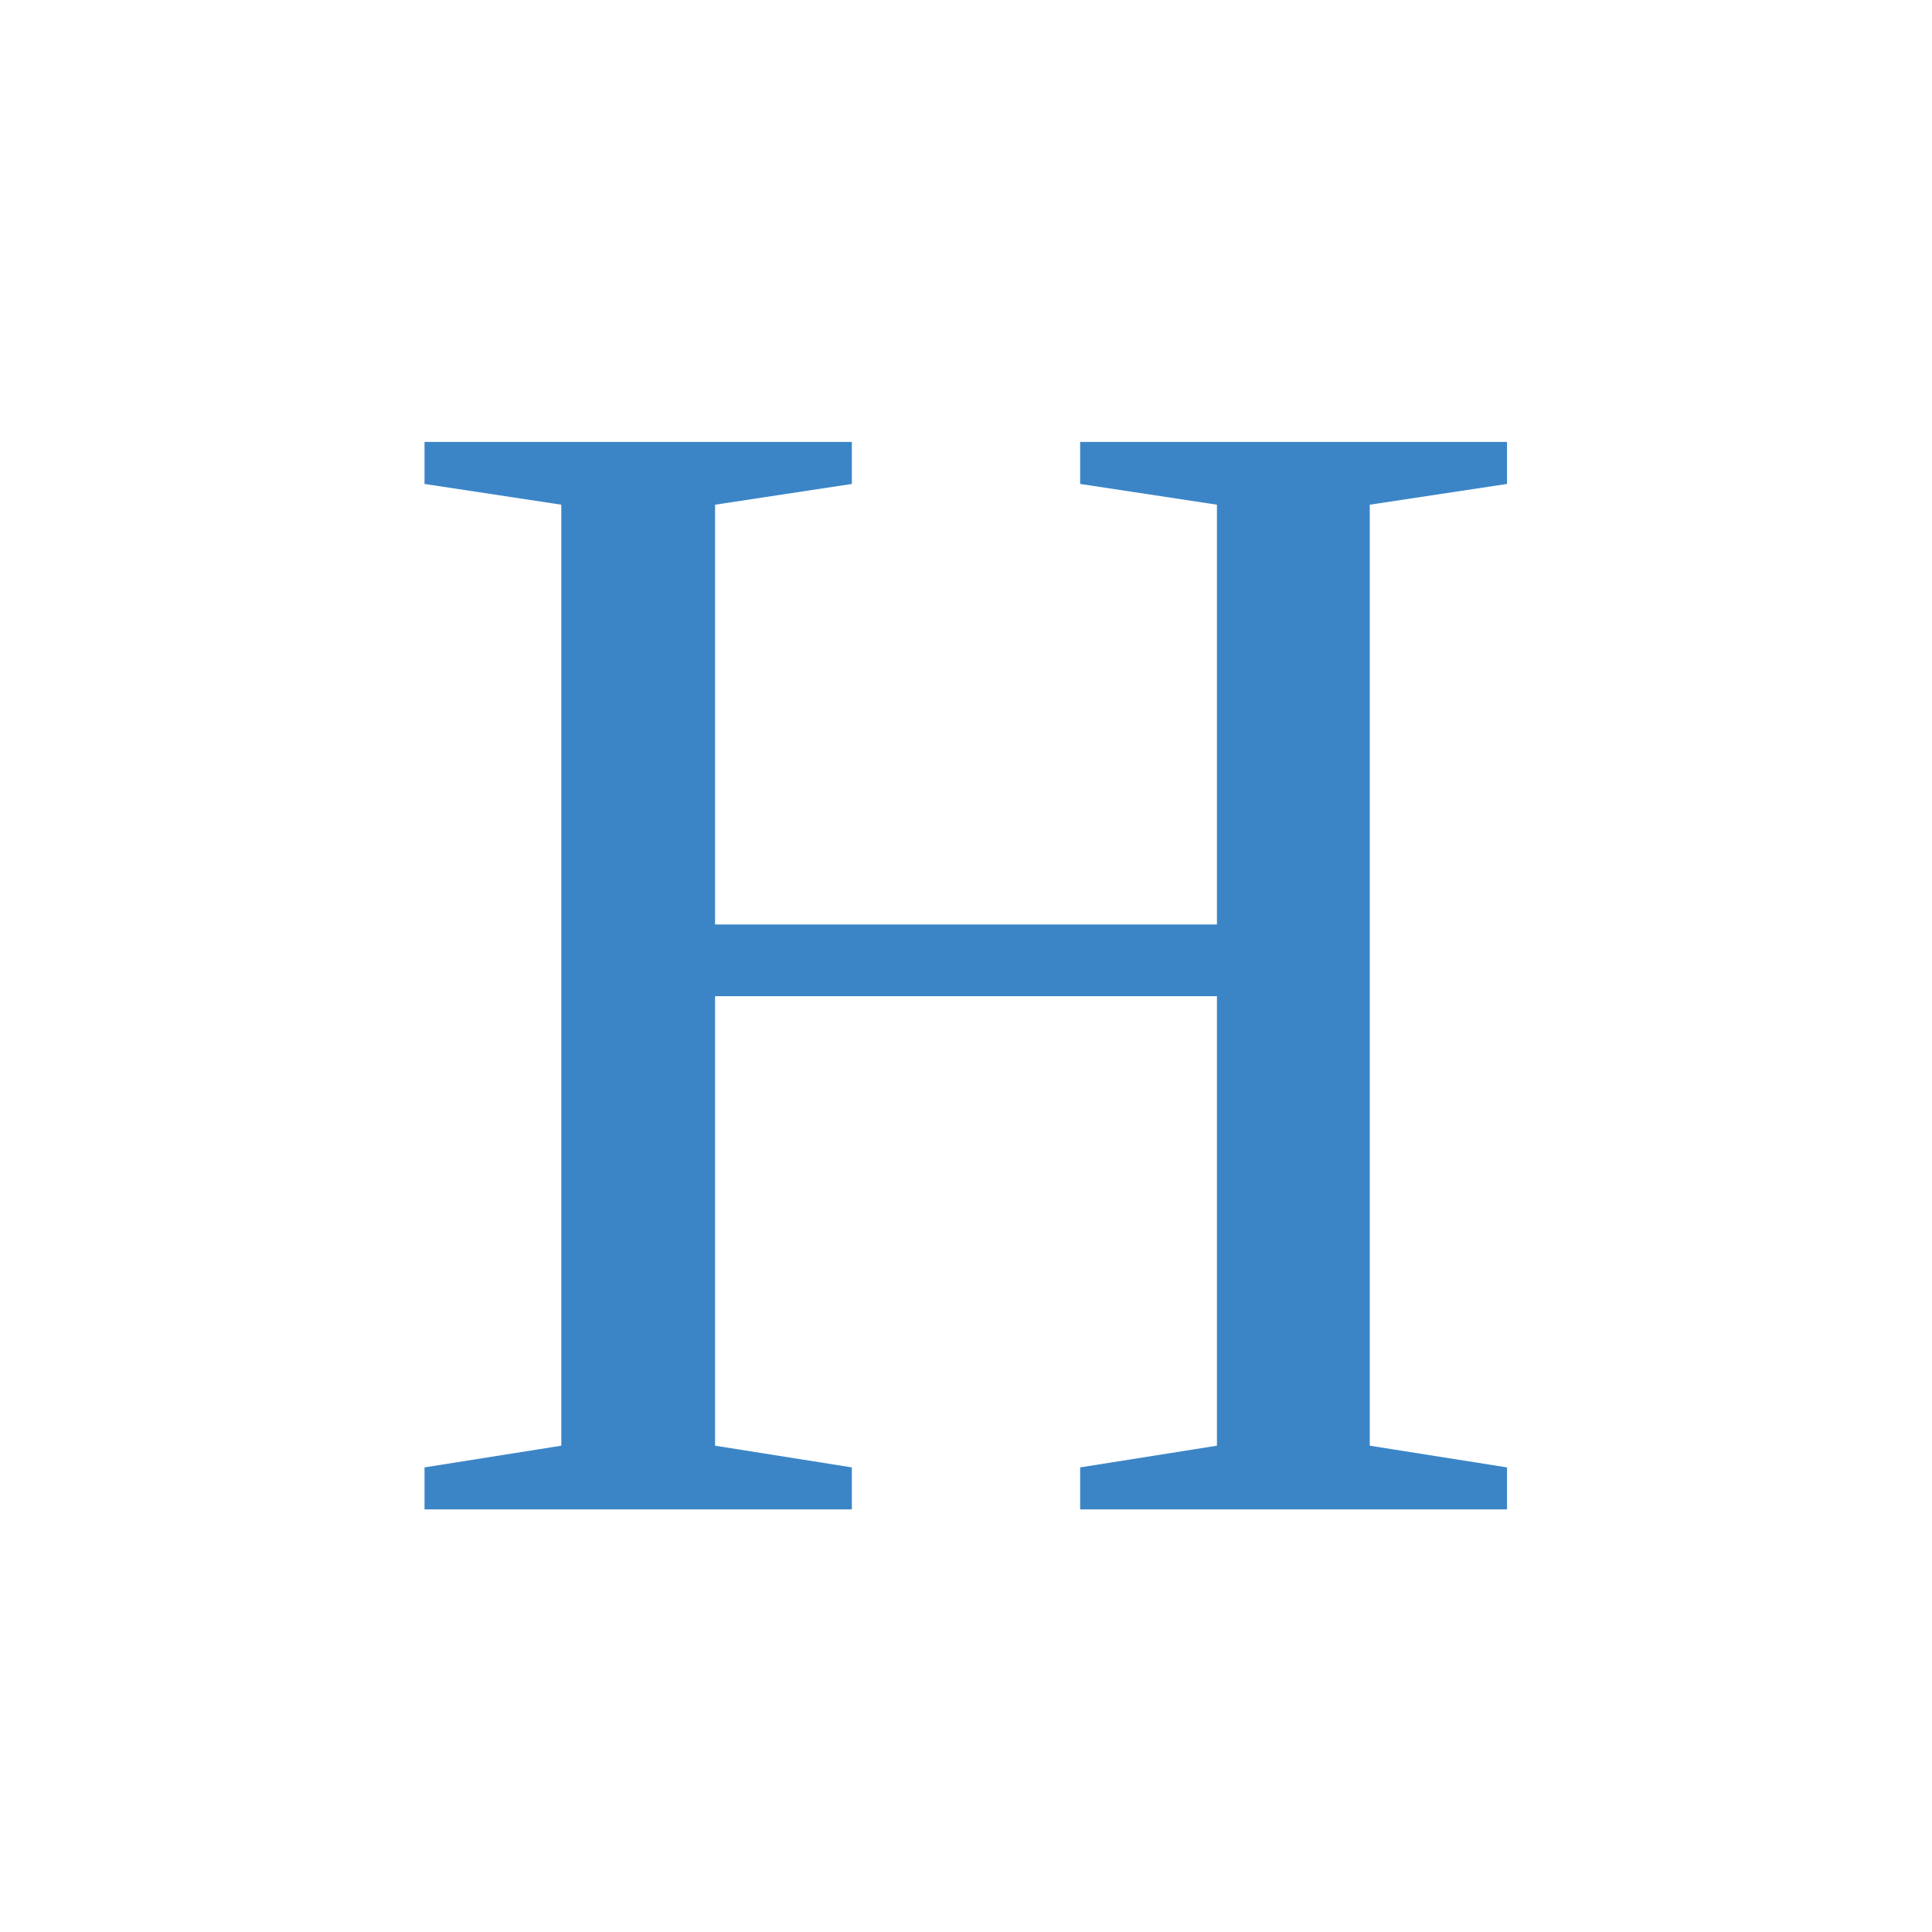
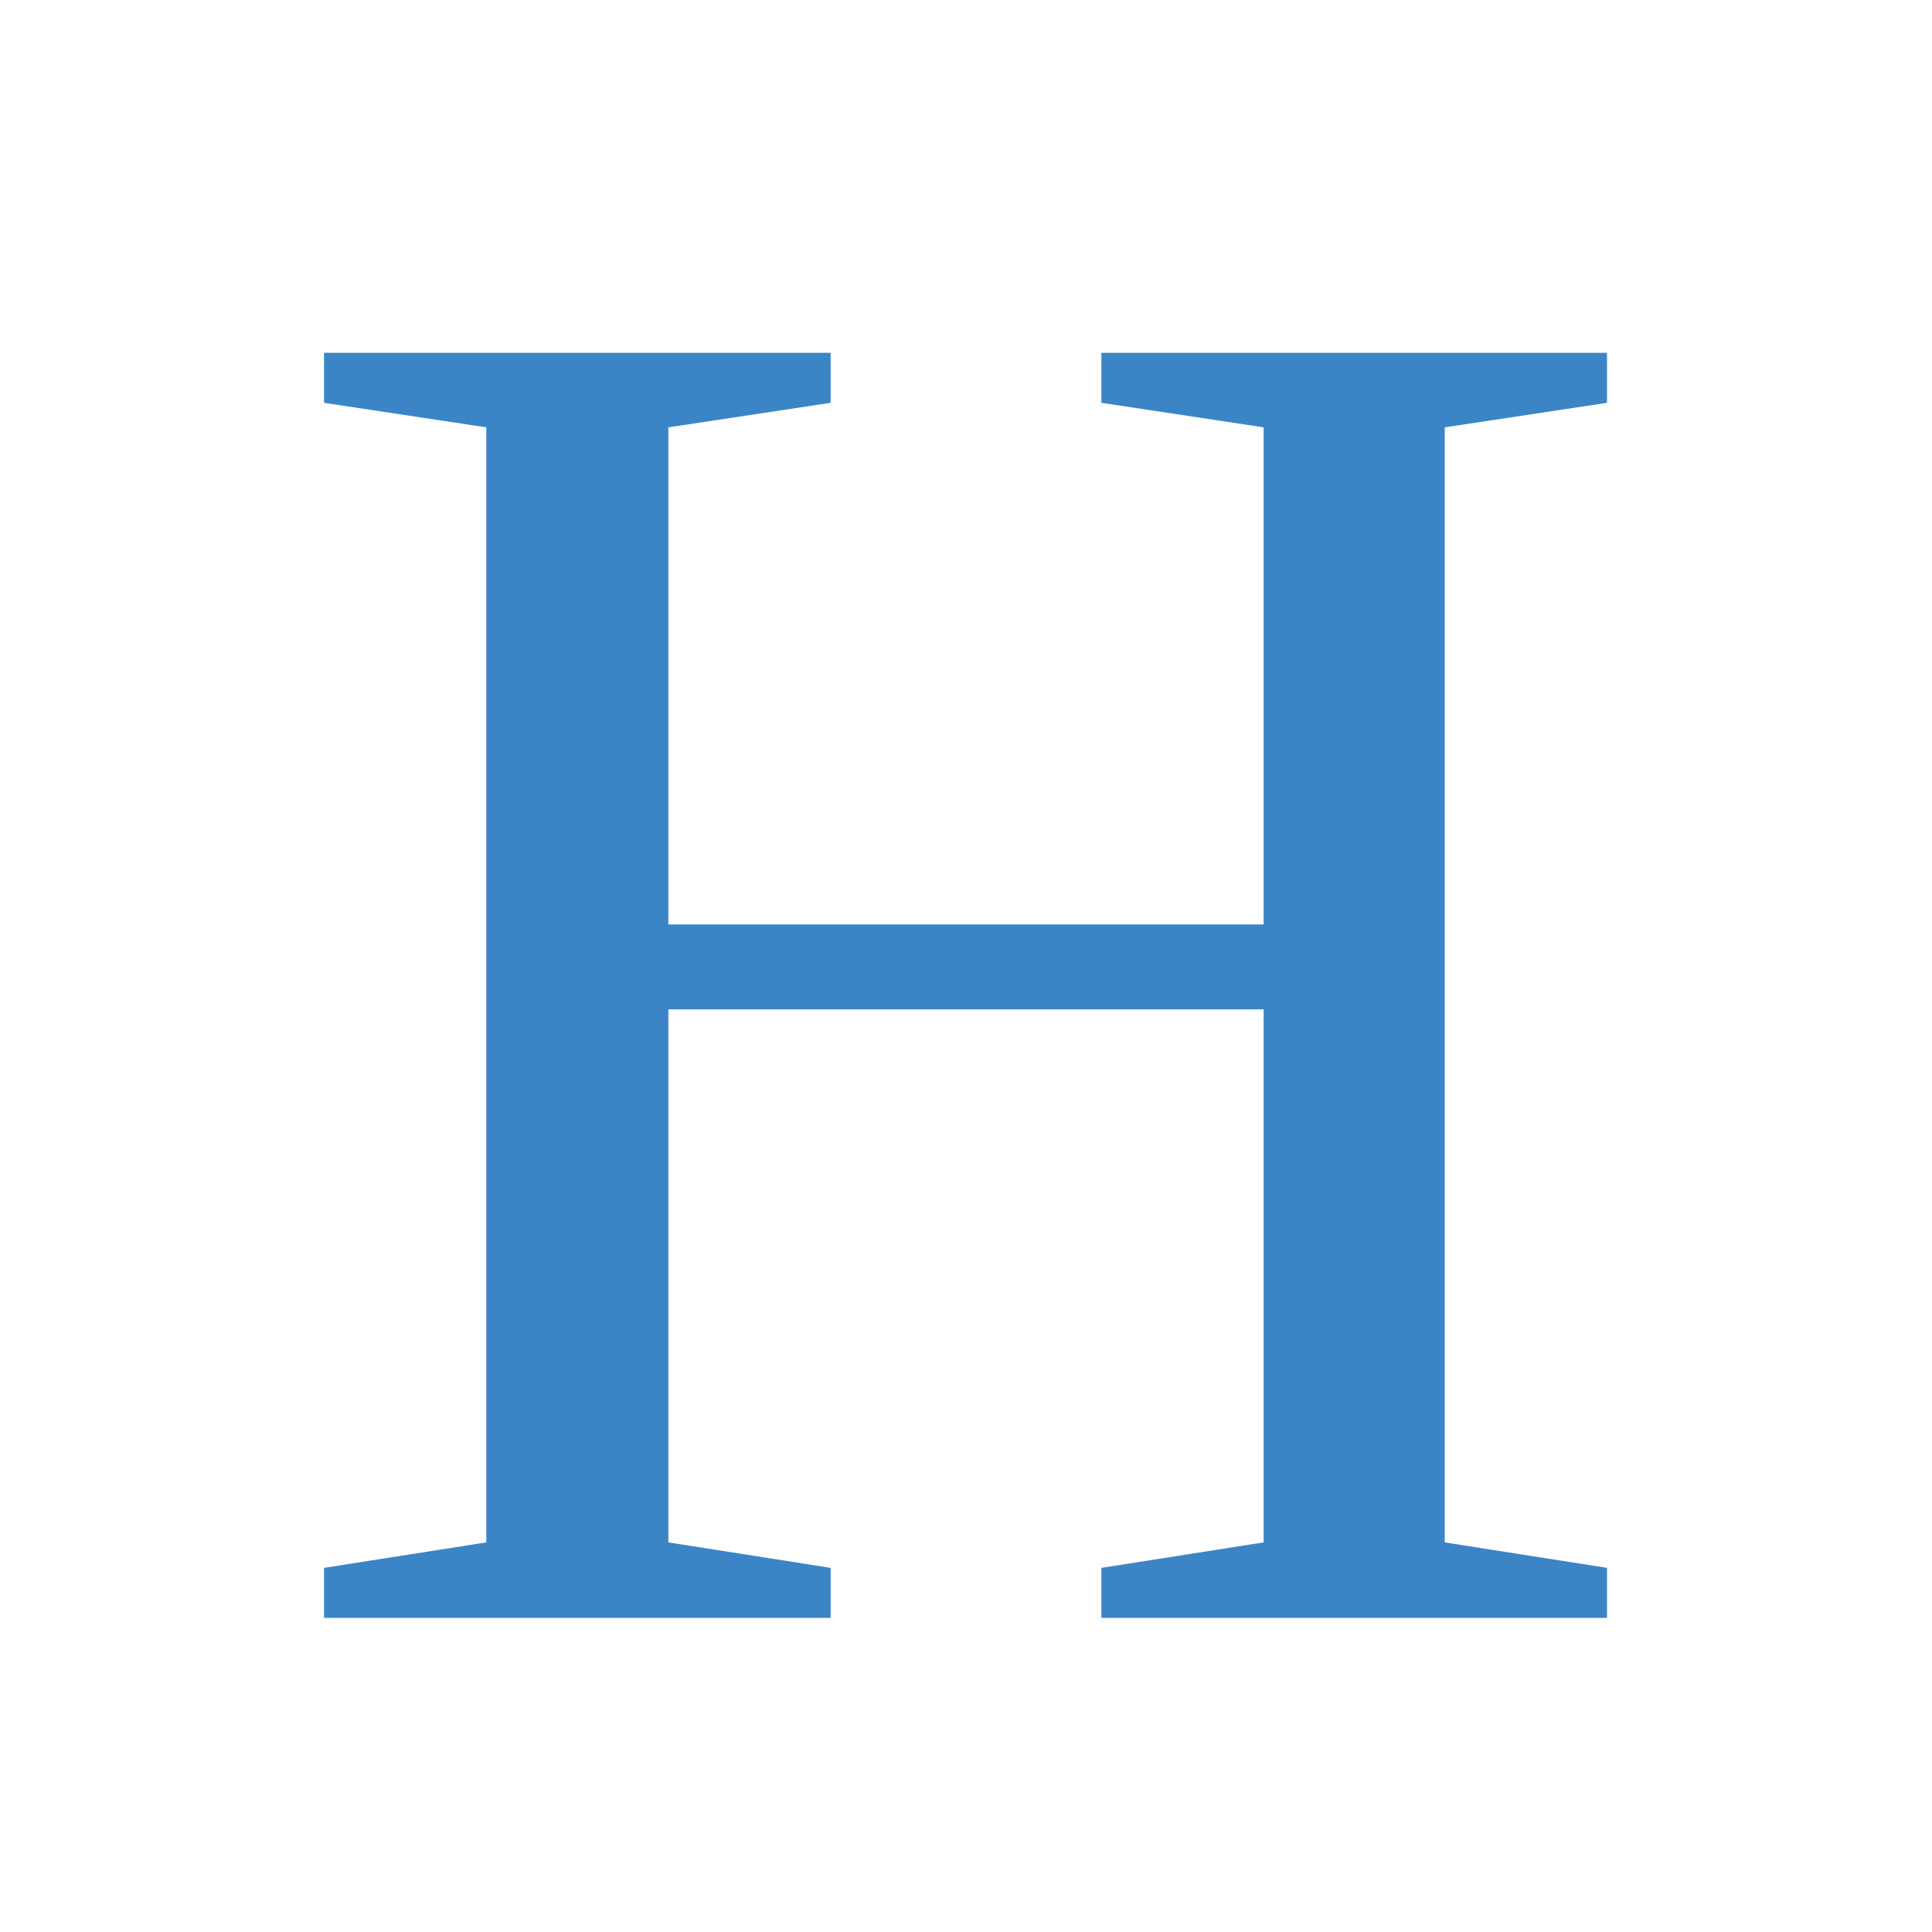
<svg xmlns="http://www.w3.org/2000/svg" viewBox="0 0 64 64">
-   <text x="32" y="50" text-anchor="middle" font-family="Georgia, 'Times New Roman', serif" font-weight="400" font-size="54" fill="#3b85c7">H</text>
+   <text x="32" y="32" text-anchor="middle" dominant-baseline="central" font-family="Georgia, 'Times New Roman', serif" font-weight="400" font-size="64" fill="#3b85c7">H</text>
</svg>
